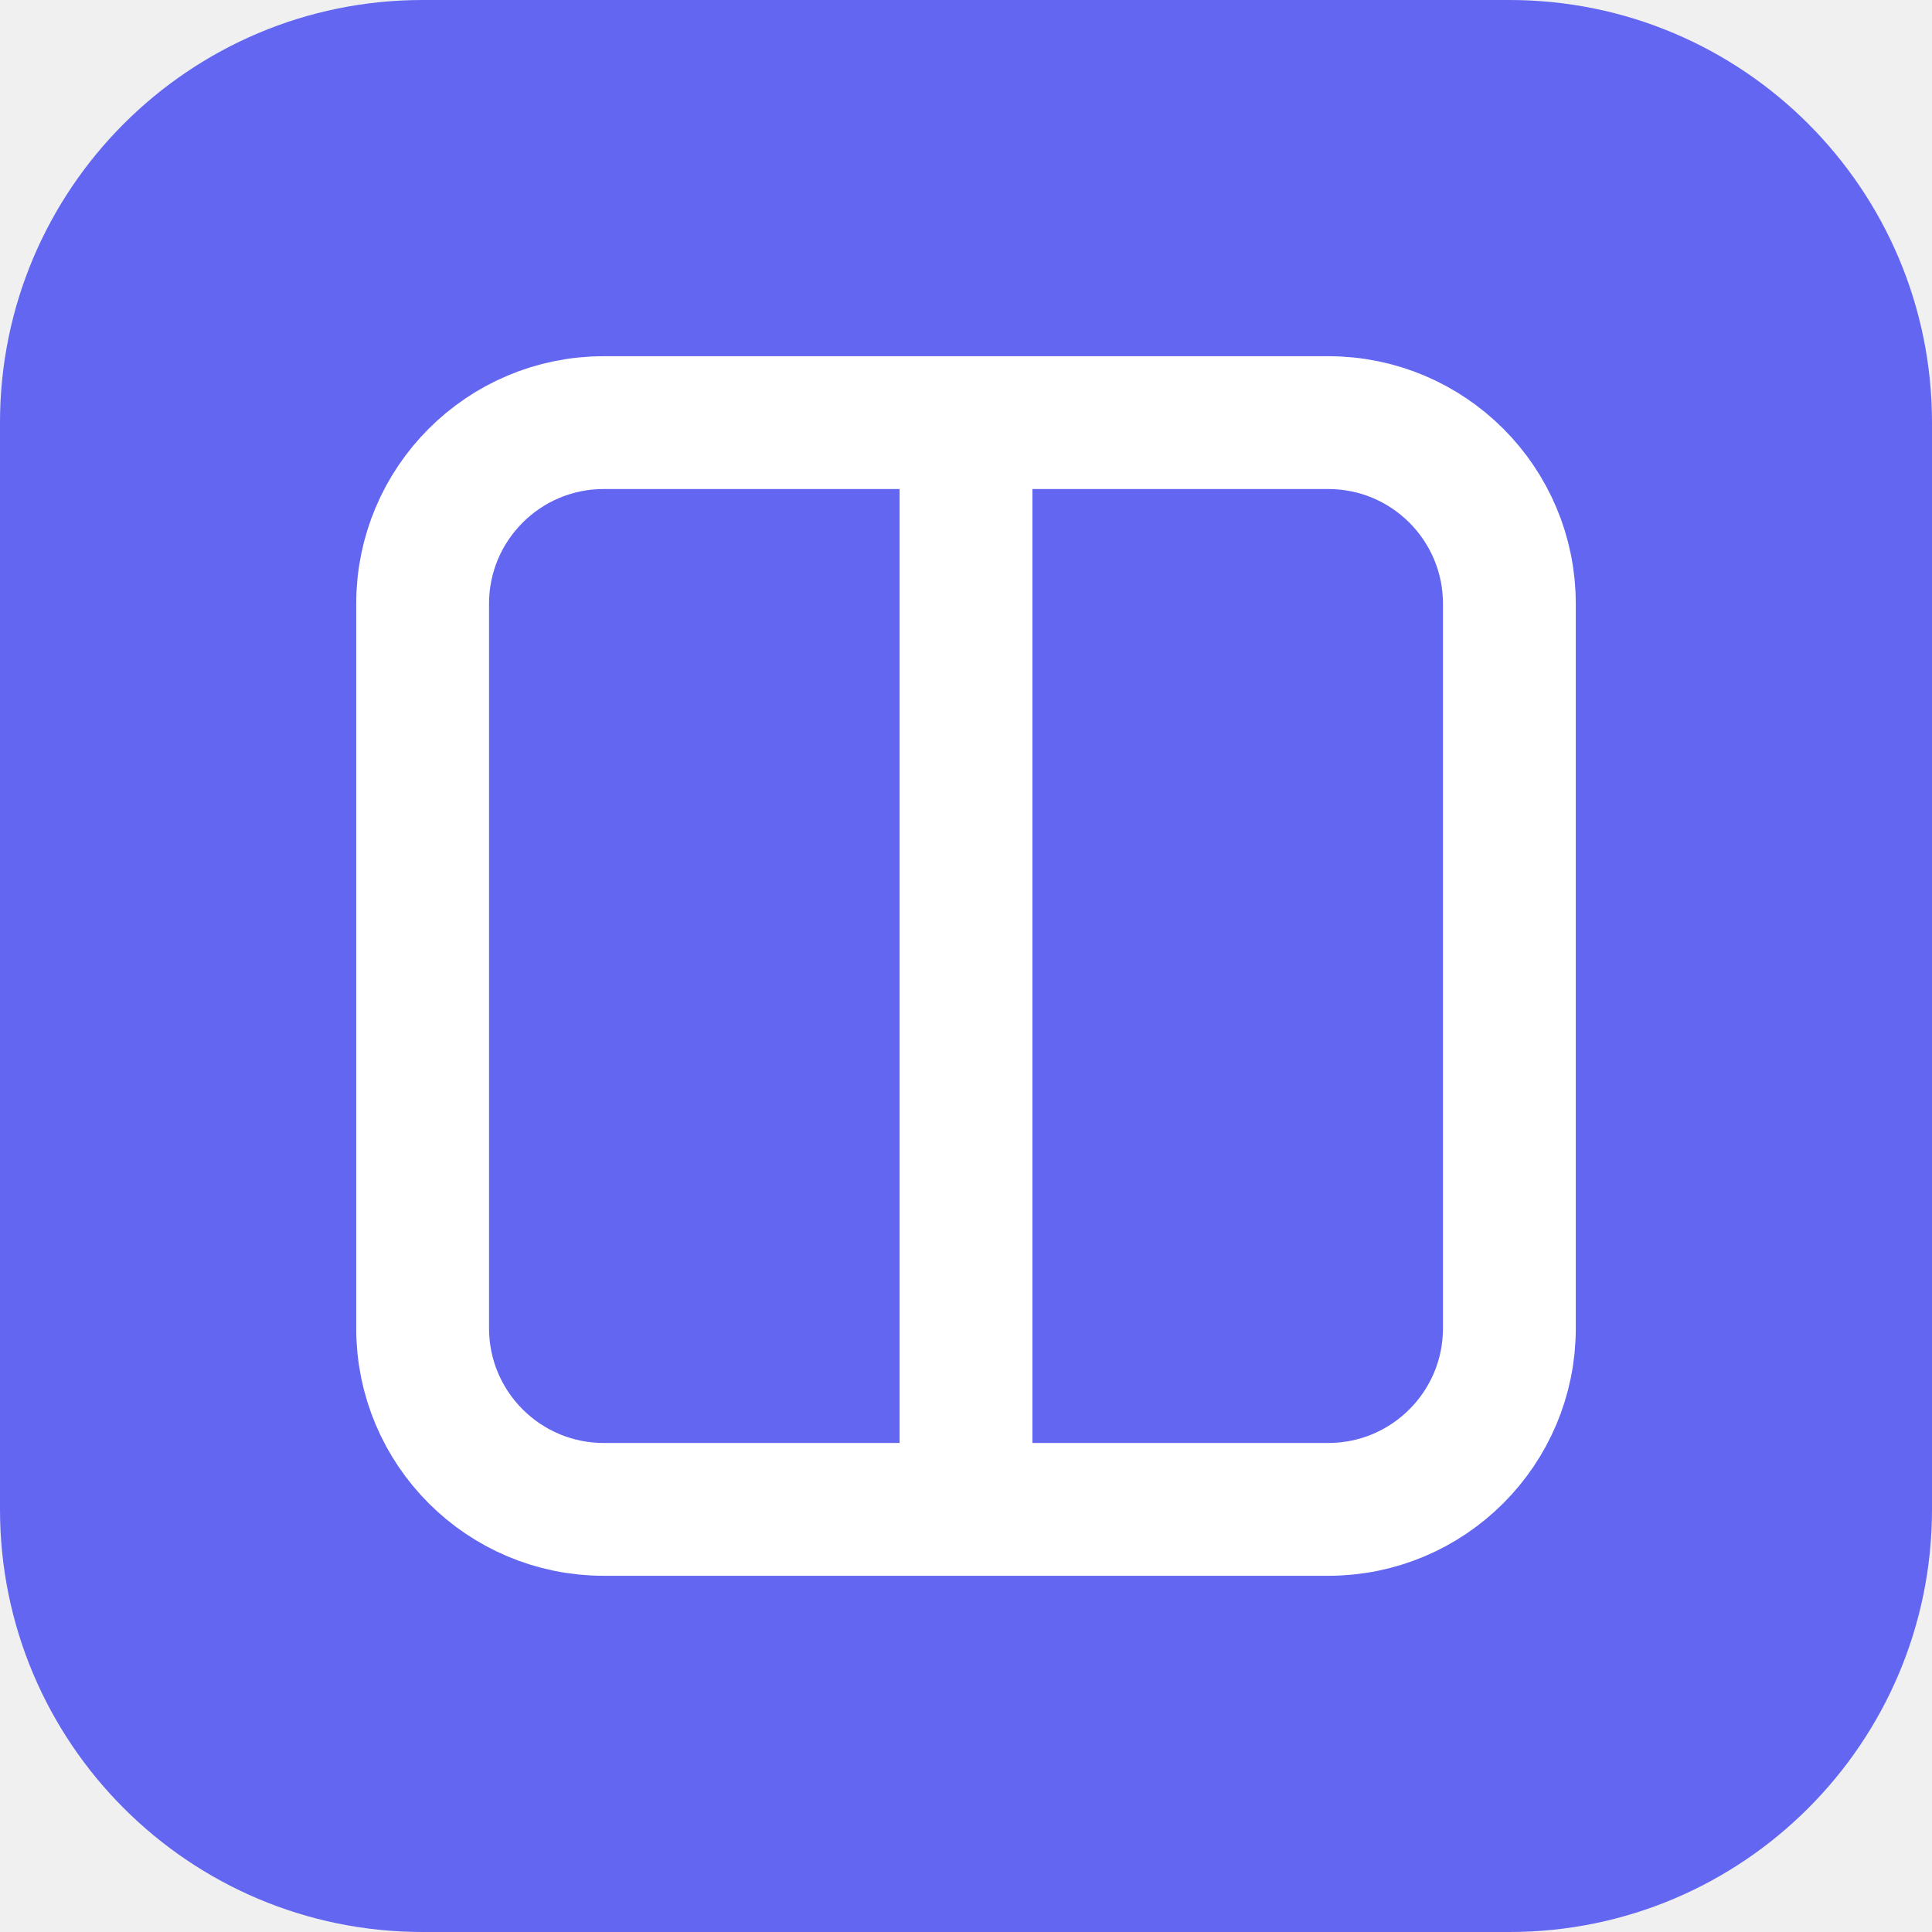
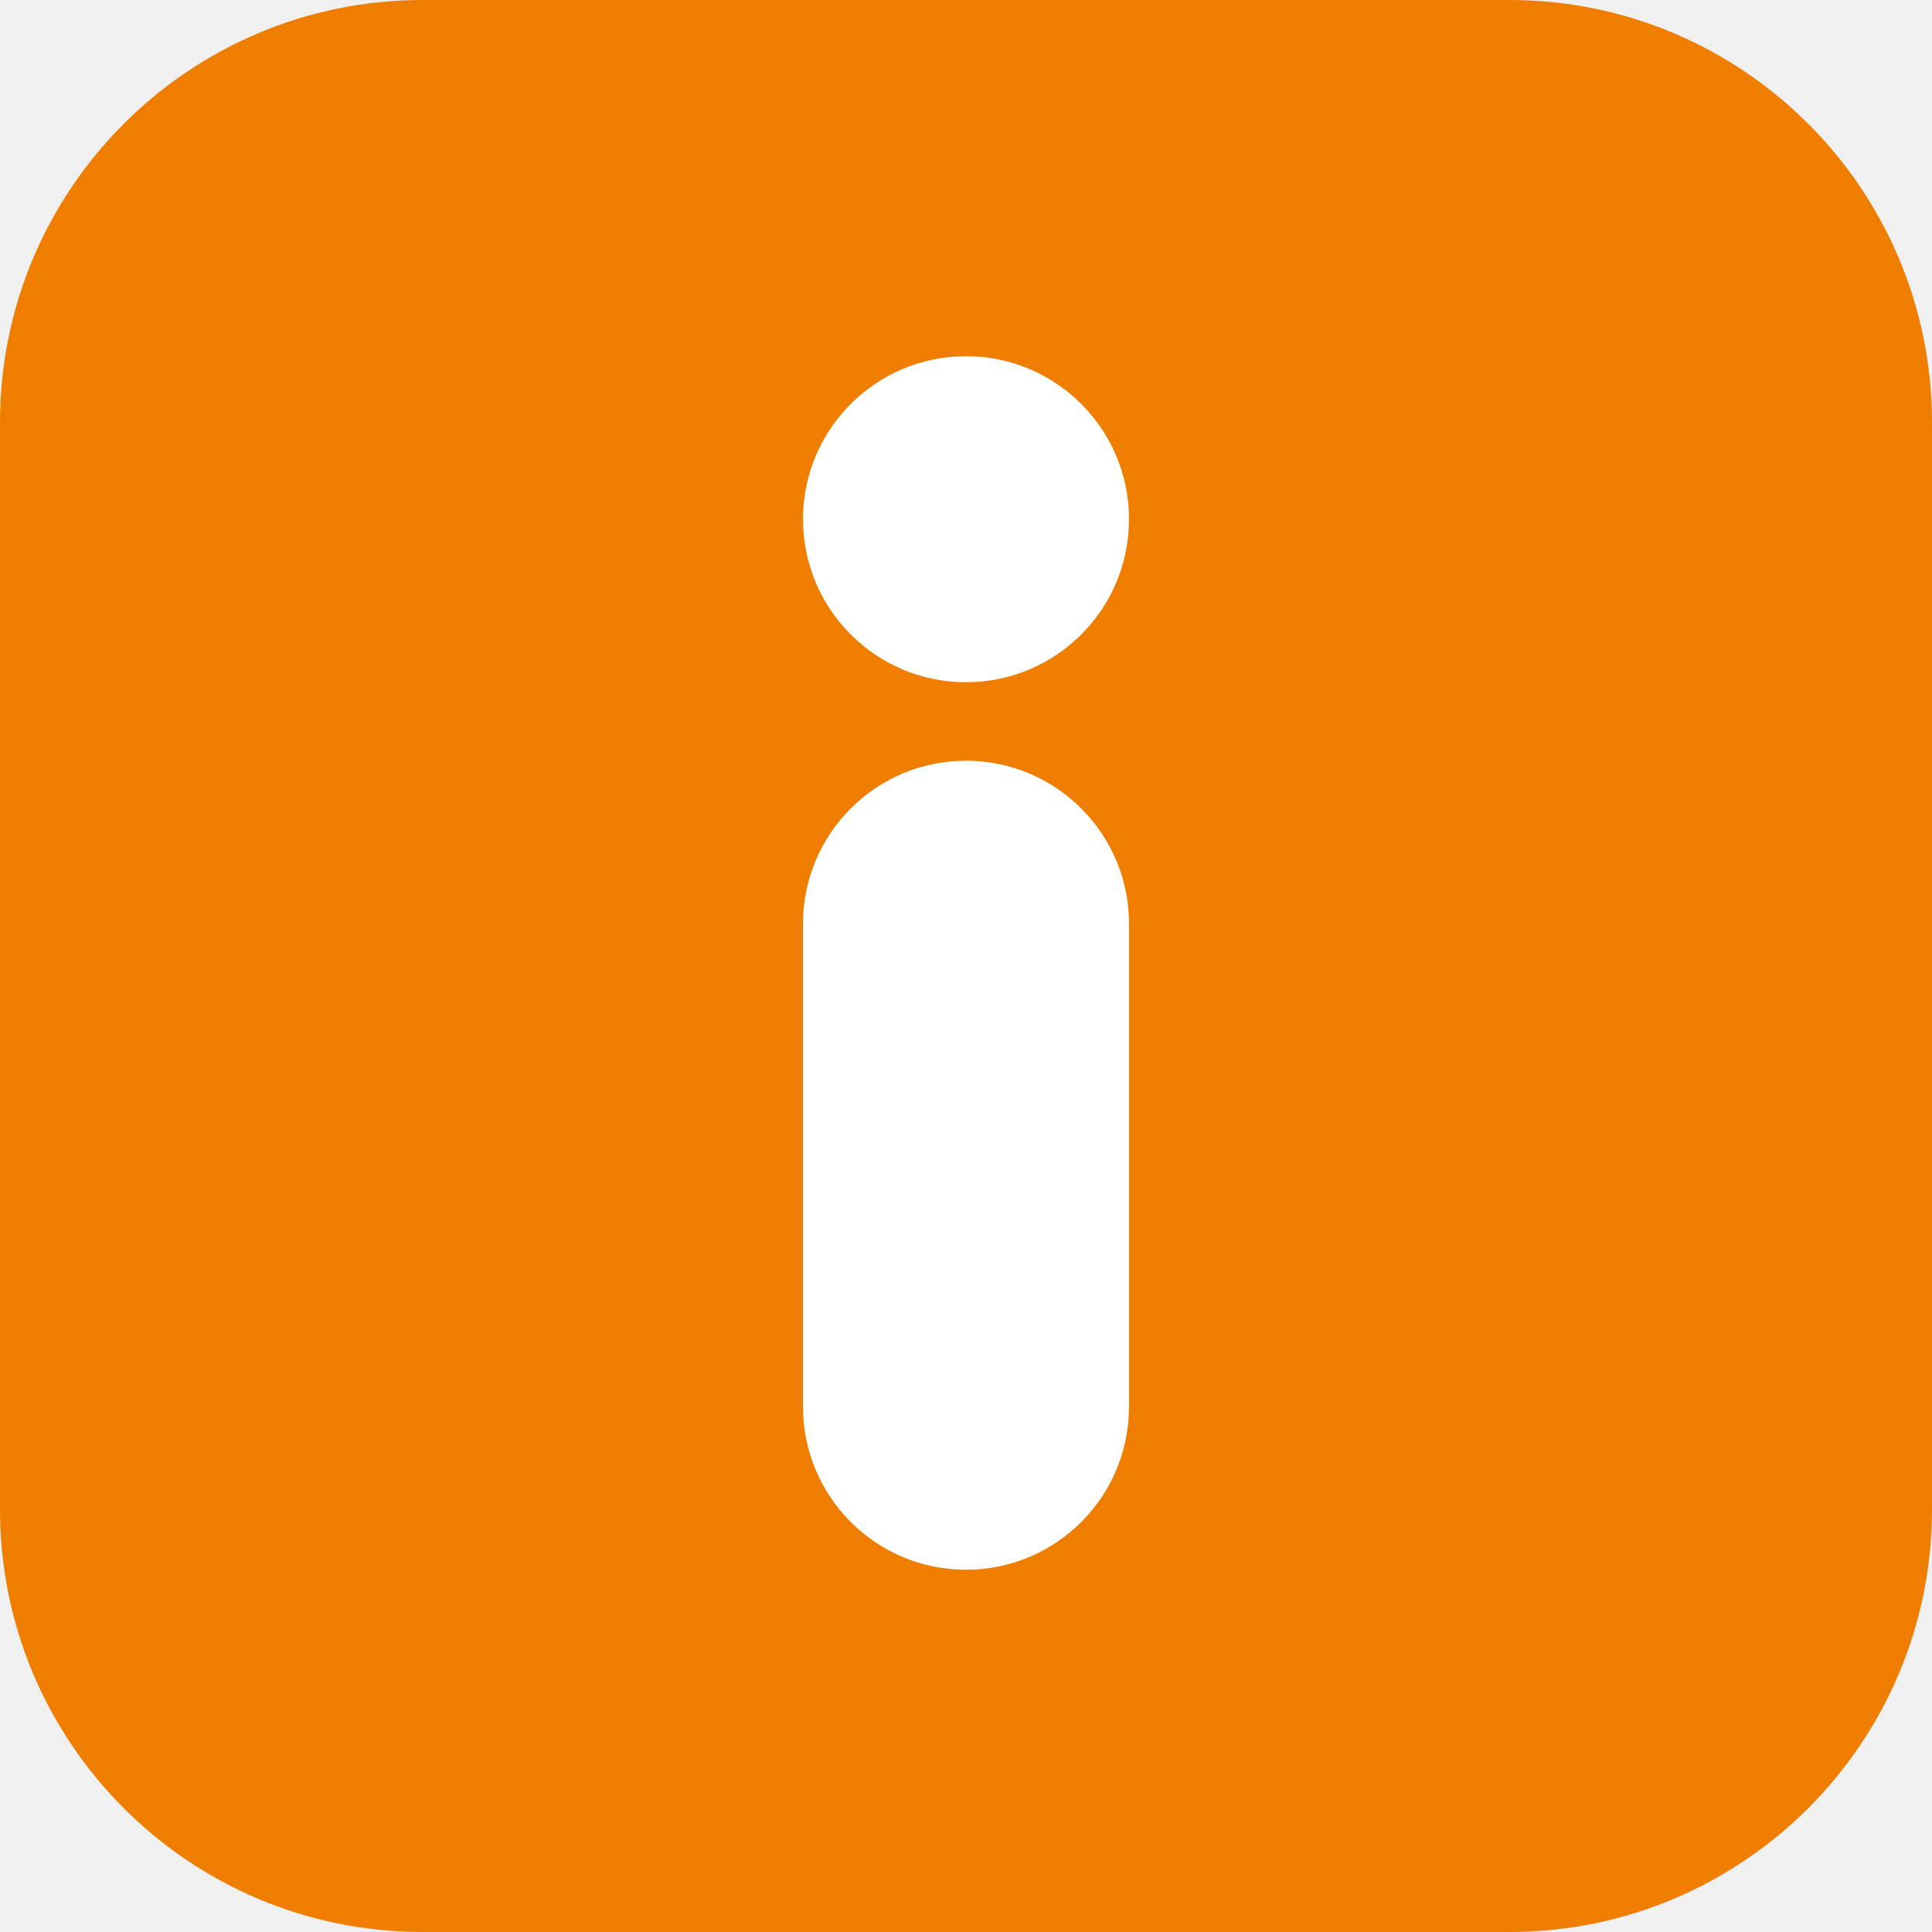
<svg xmlns="http://www.w3.org/2000/svg" width="32" height="32" viewBox="0 0 32 32">
-   <rect width="32" height="32" rx="7" fill="#6366f1" />
-   <rect x="7" y="7" width="18" height="18" rx="3" fill="none" stroke="#ffffff" stroke-width="2.2" />
-   <line x1="16" y1="7" x2="16" y2="25" stroke="#ffffff" stroke-width="2.2" />
+   <rect width="32" height="32" rx="7" fill="#ef7d00" />
+   <circle cx="16" cy="8.6" r="2.7" fill="#ffffff" />
+   <rect x="13.3" y="12.6" width="5.4" height="13.4" rx="2.7" fill="#ffffff" />
</svg>
